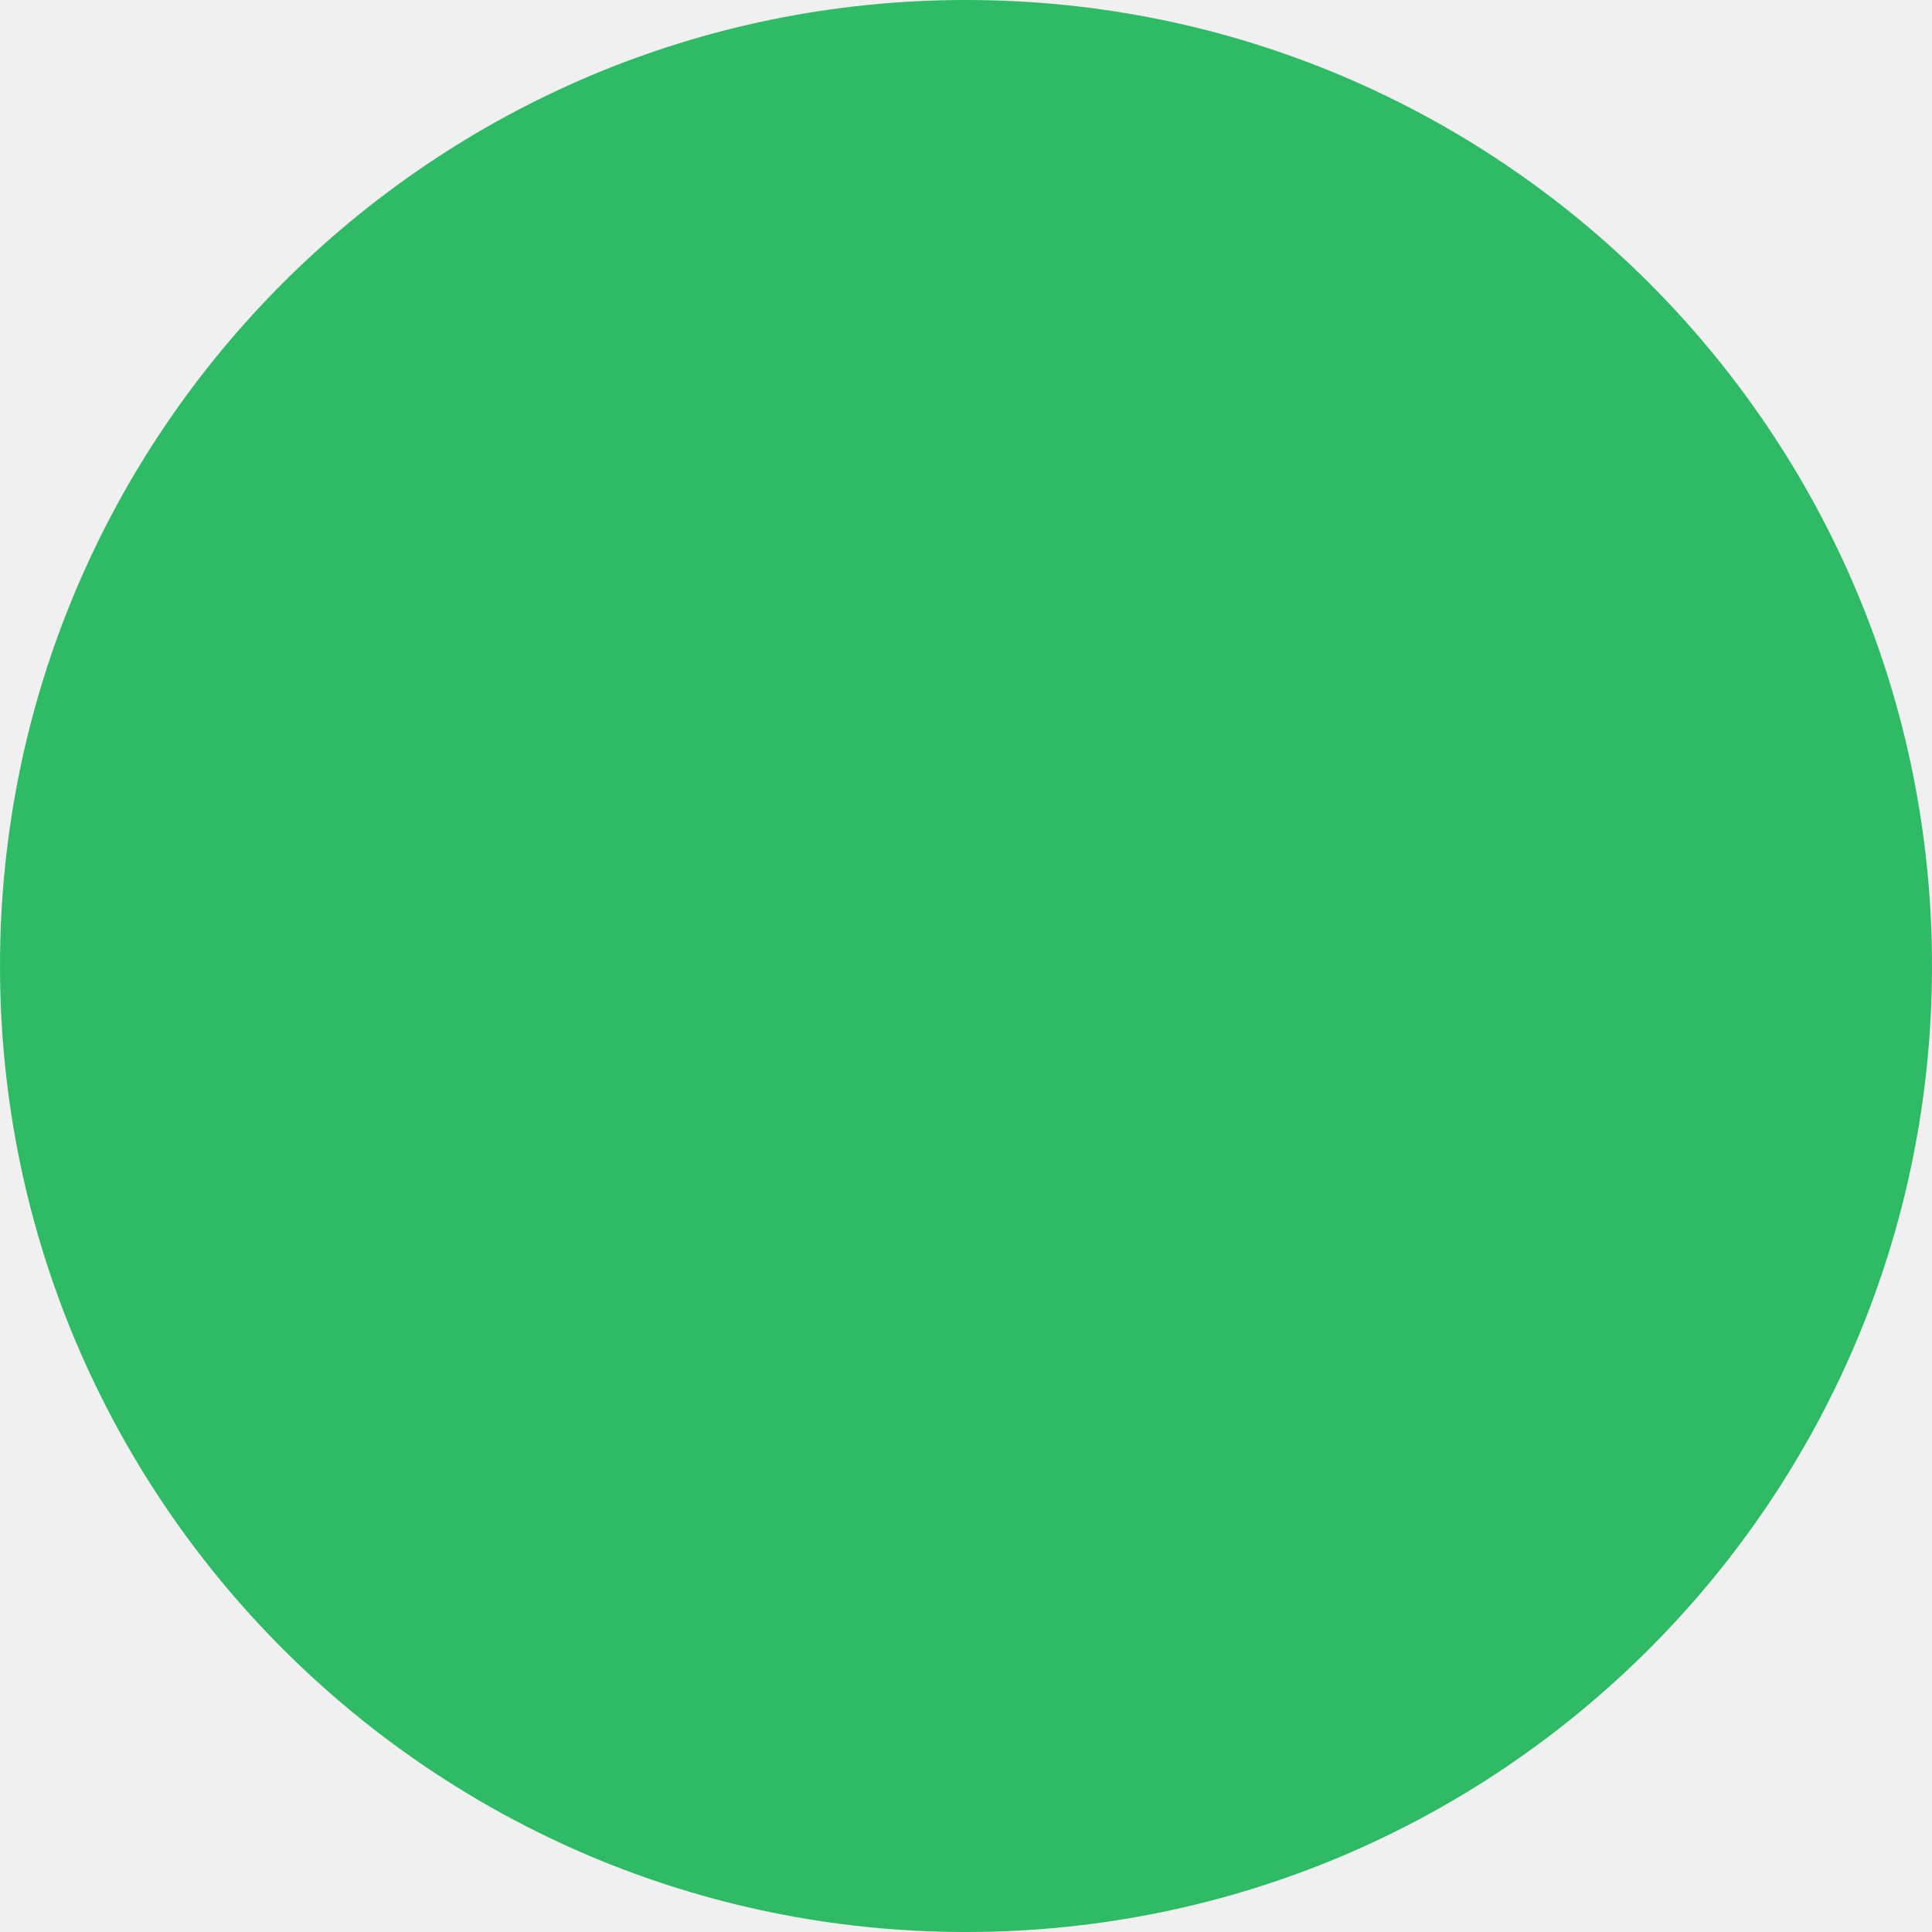
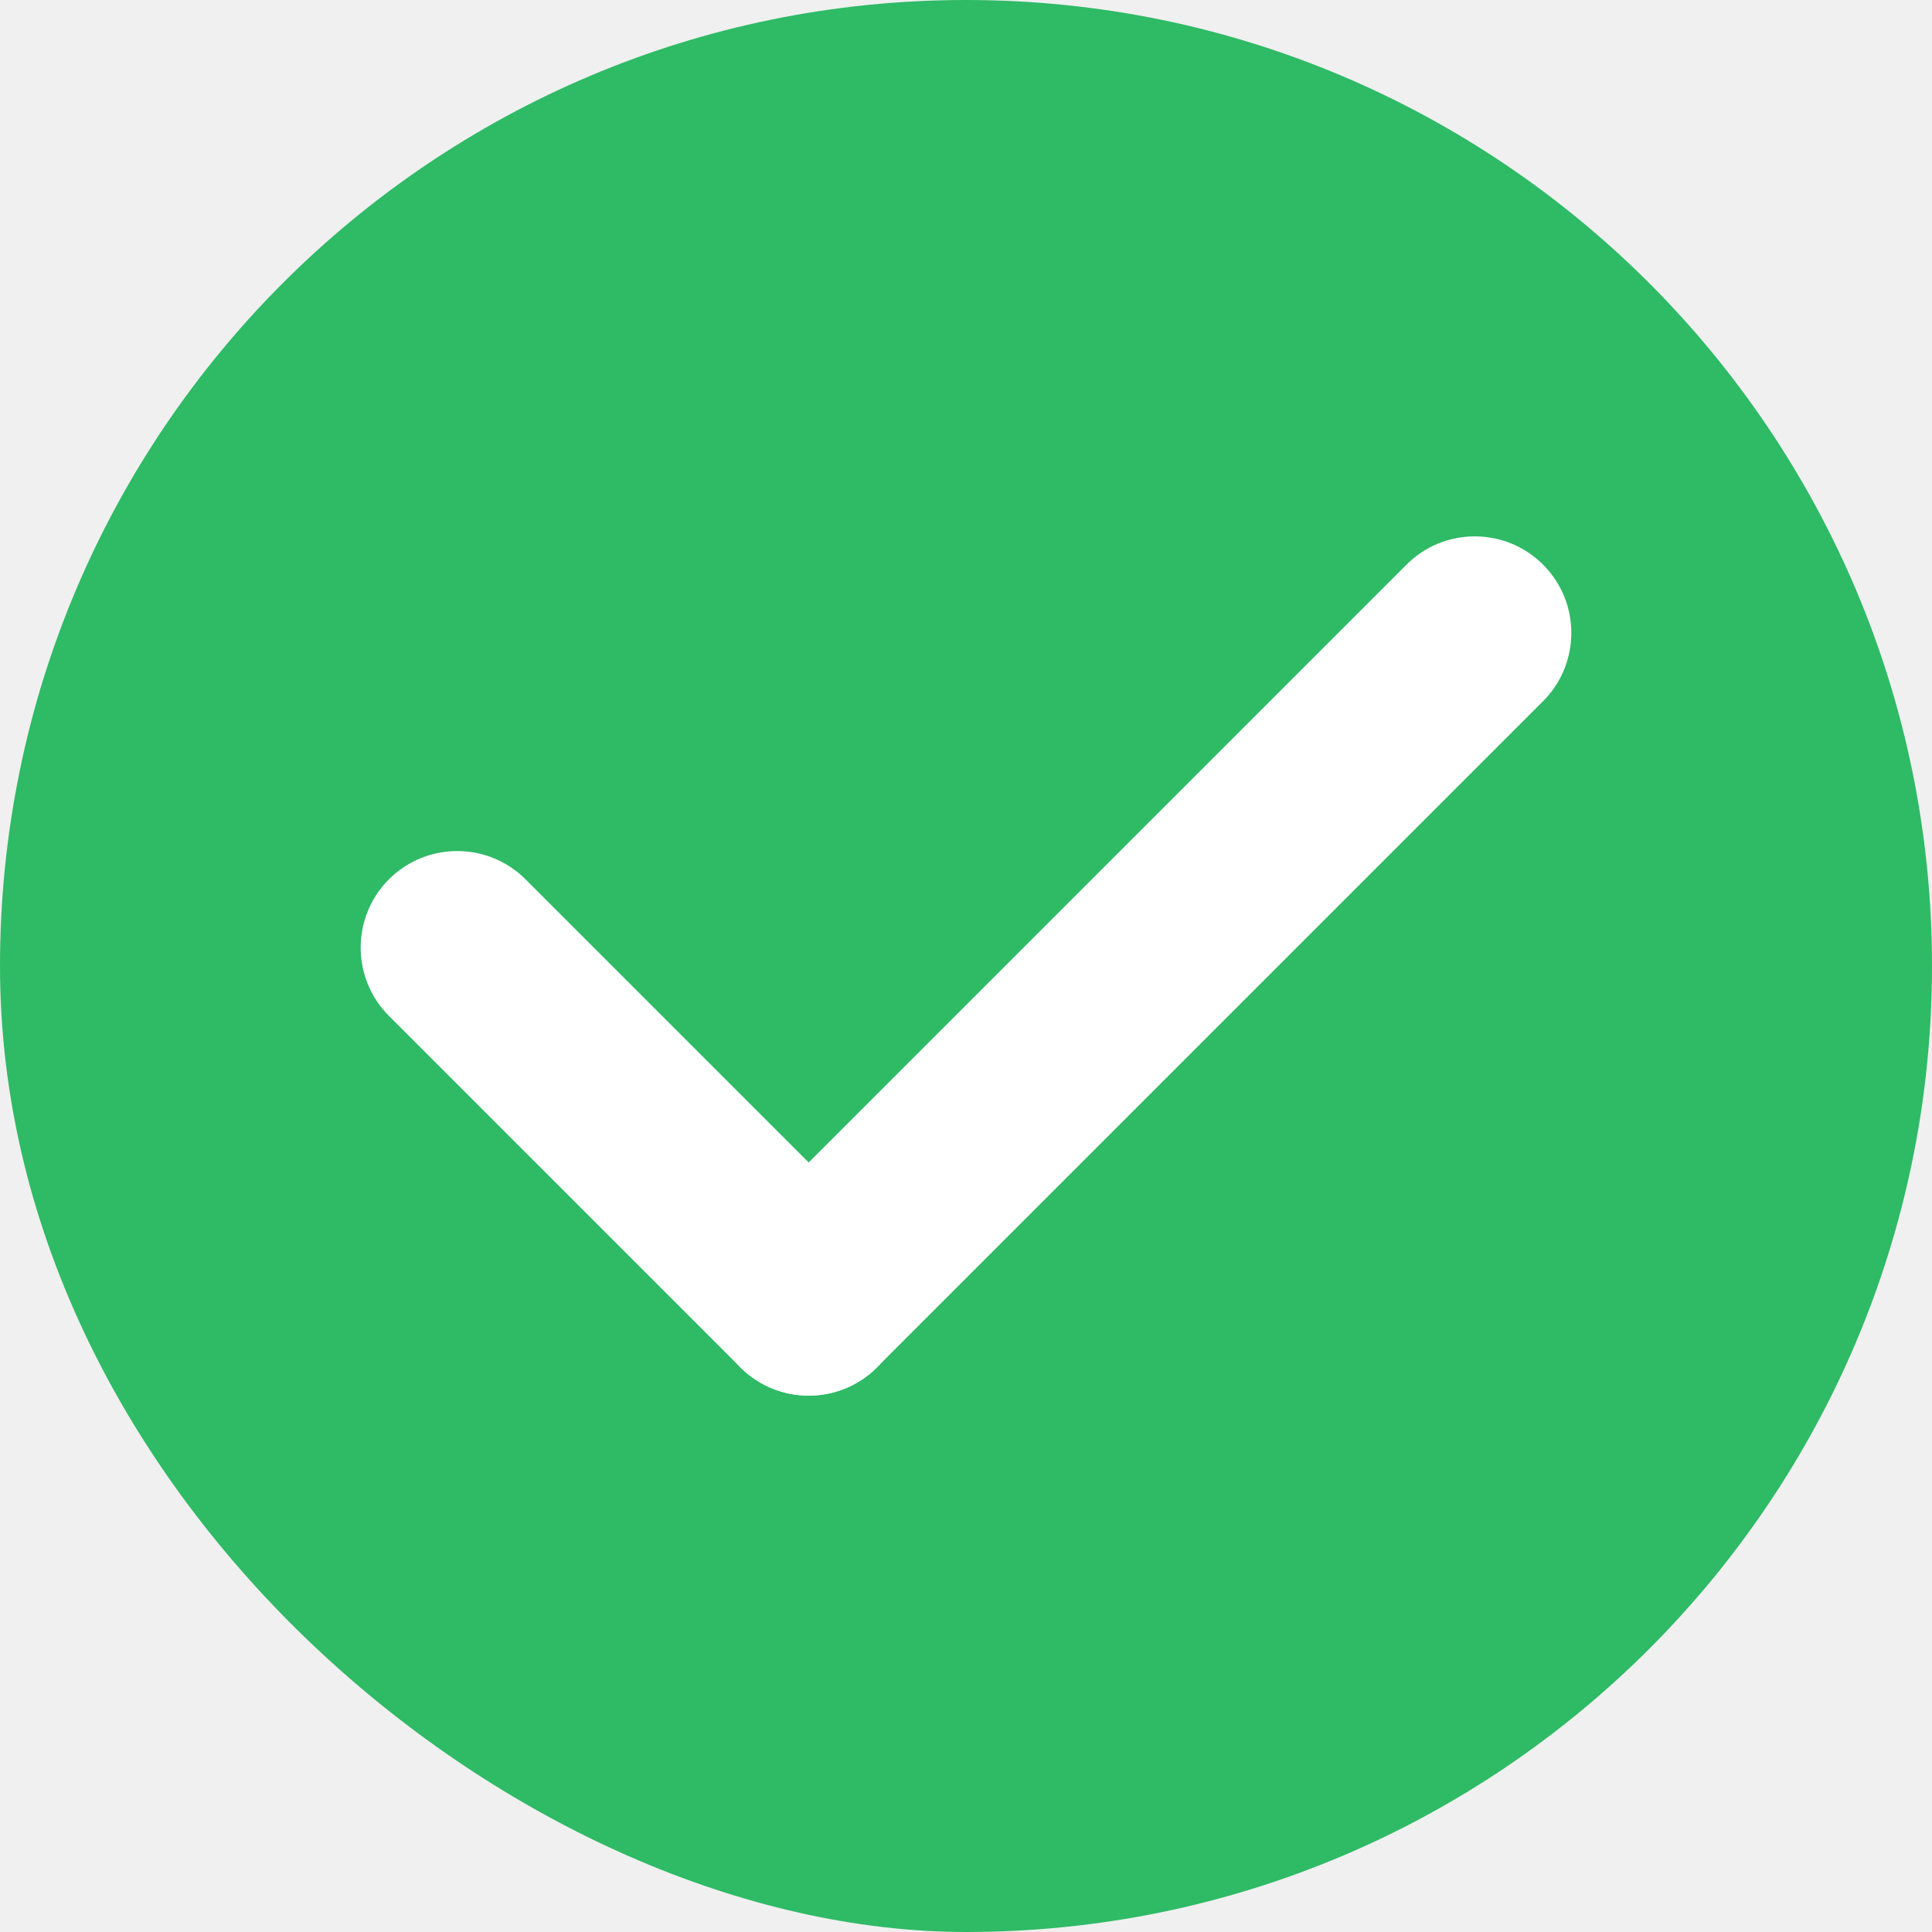
<svg xmlns="http://www.w3.org/2000/svg" version="1.1" id="图层_1" x="0px" y="0px" width="16px" height="16px" viewBox="0 0 16 16" enable-background="new 0 0 16 16" xml:space="preserve">
-   <circle fill="#2FBA66" cx="8" cy="8" r="8" />
+   <path fill="#2FBA66" d="M8,0c4.418,0,8,3.582,8,8s-3.582,8-8,8c-3.662,0-8-3.582-8-8S3.582,0,8,0z" />
+   <g>
+     <path fill="#FFFFFF" d="M7.263,11.324c-0.312,0.312-0.819,0.312-1.131,0L3.221,8.413c-0.312-0.312-0.312-0.819,0-1.131l0,0   c0.312-0.312,0.819-0.312,1.131,0l2.911,2.911C7.575,10.505,7.575,11.012,7.263,11.324L7.263,11.324z" />
+     <path fill="#FFFFFF" d="M6.131,11.324c-0.312-0.312-0.312-0.819,0-1.131l5.517-5.517c0.312-0.312,0.819-0.312,1.131,0l0,0   c0.312,0.312,0.312,0.819,0,1.131l-5.517,5.517C6.95,11.636,6.444,11.636,6.131,11.324L6.131,11.324z" />
+   </g>
</svg>
